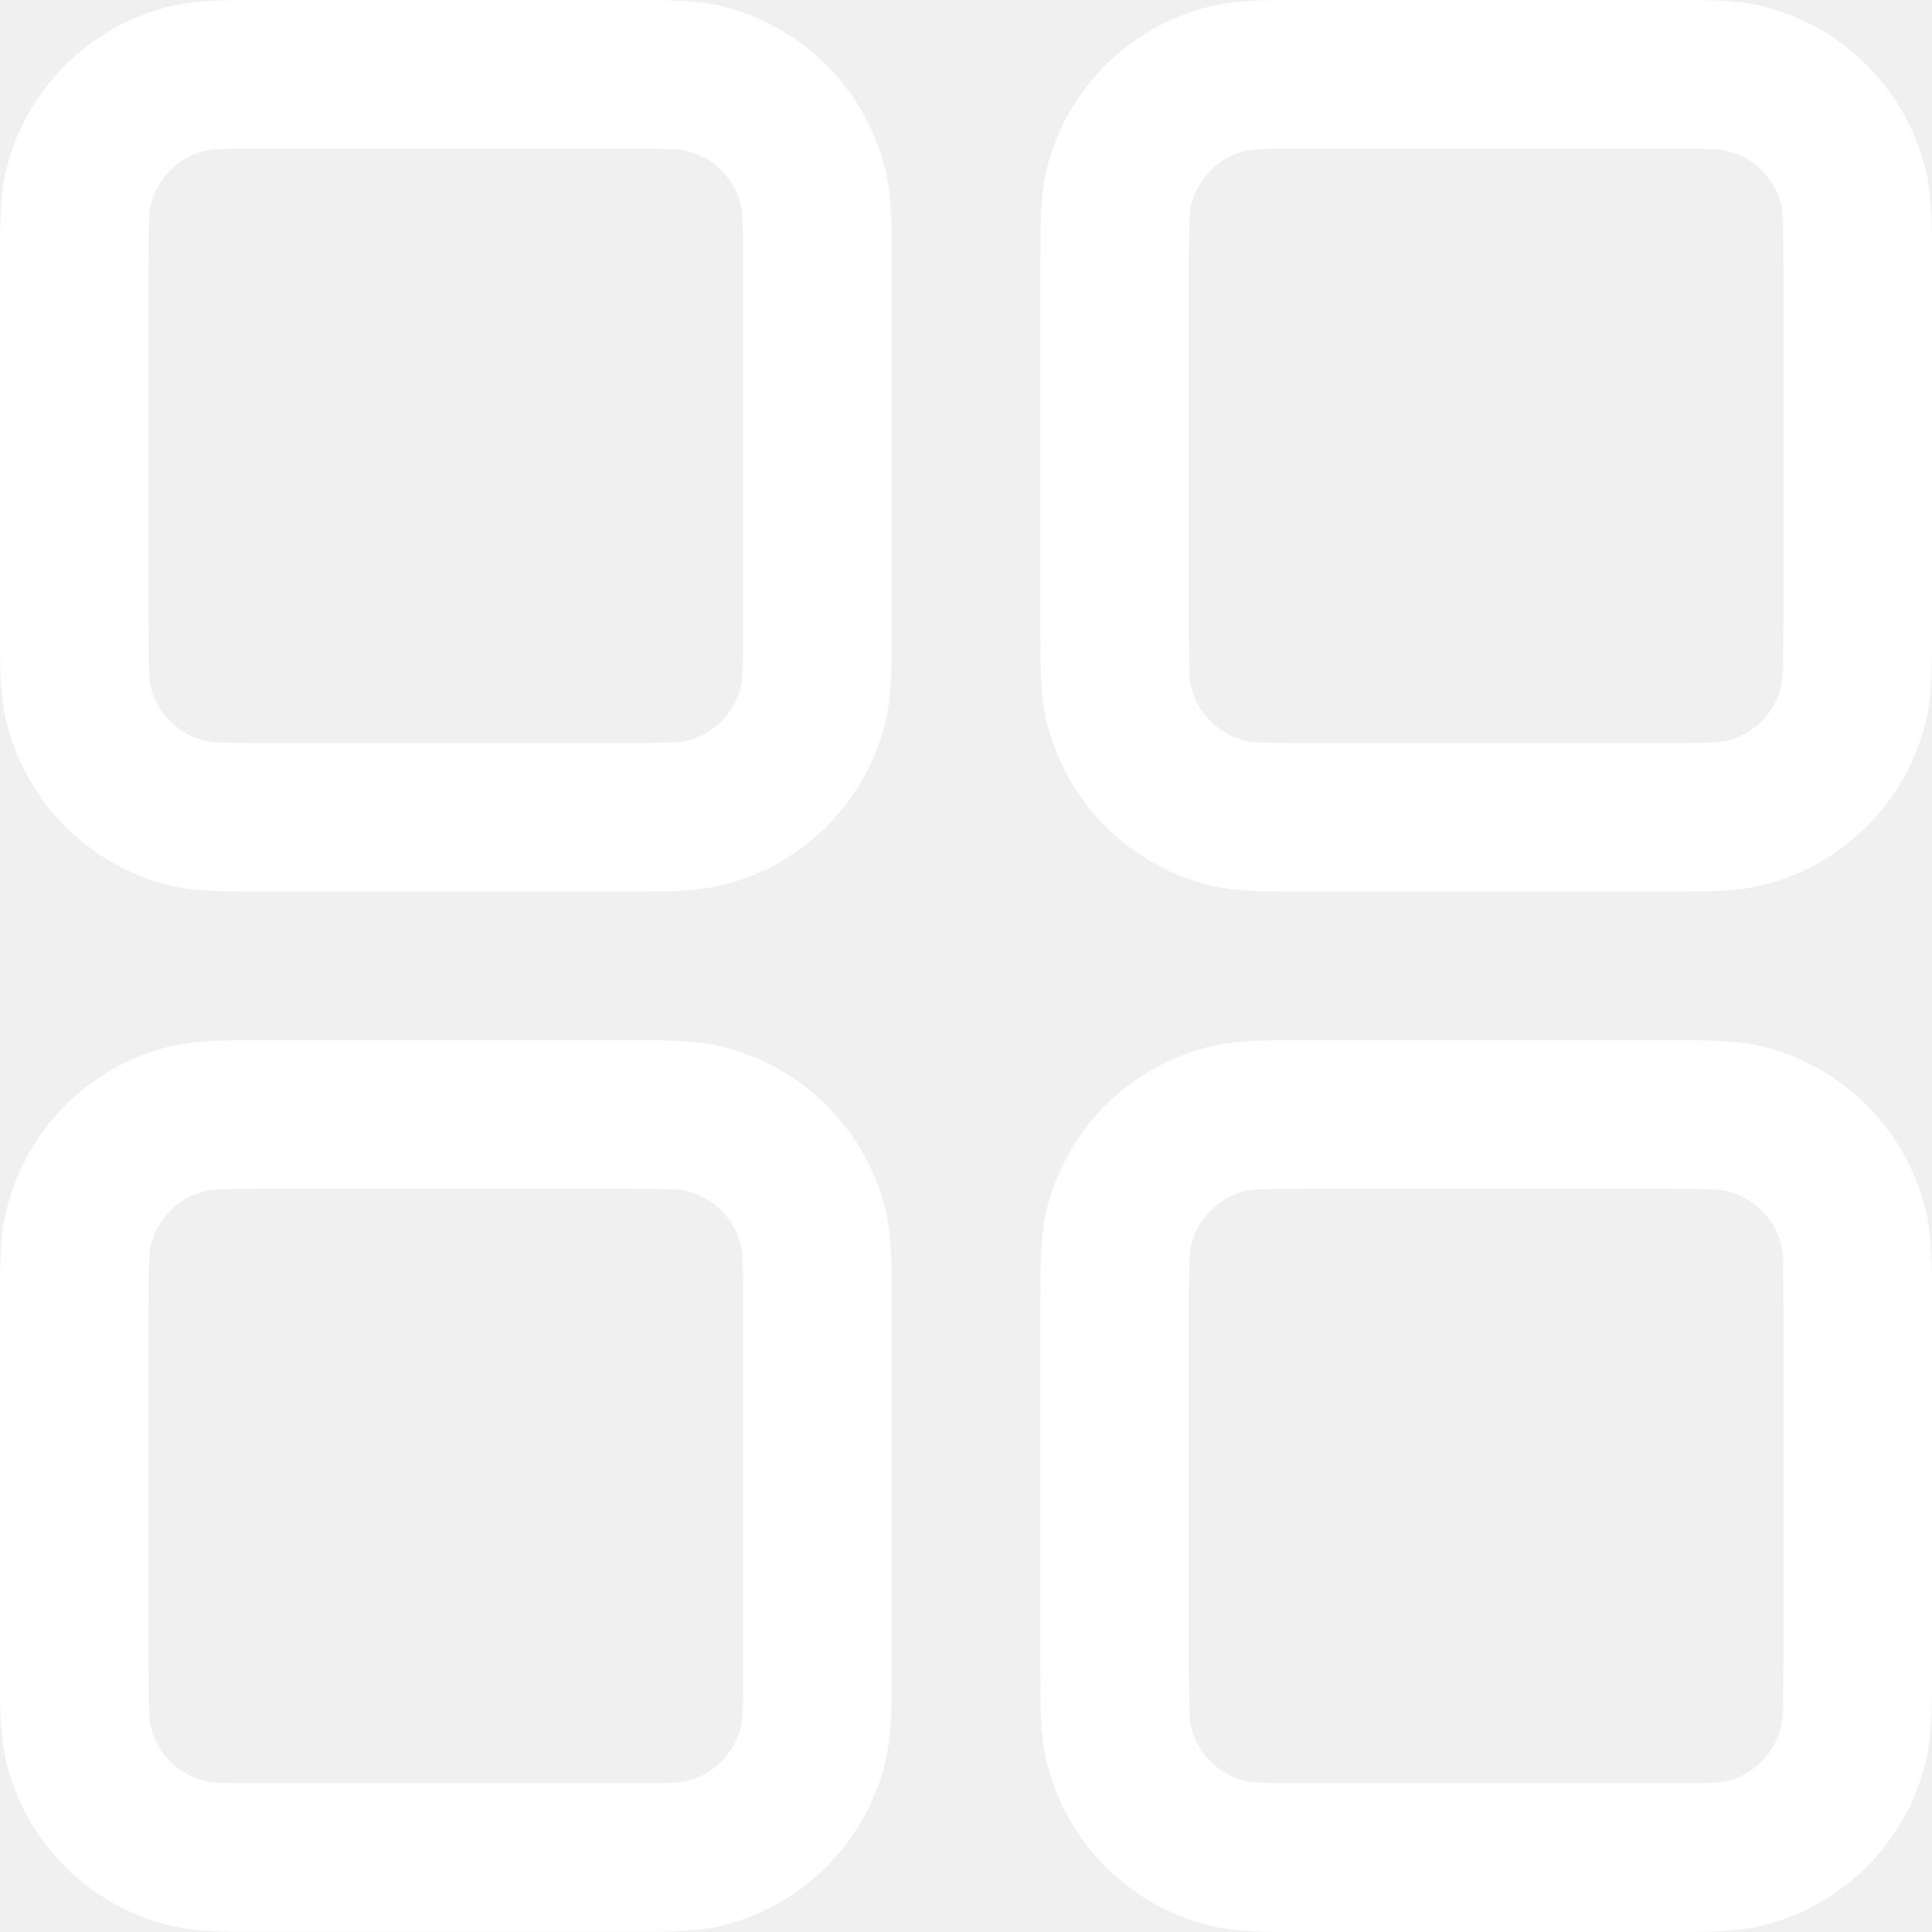
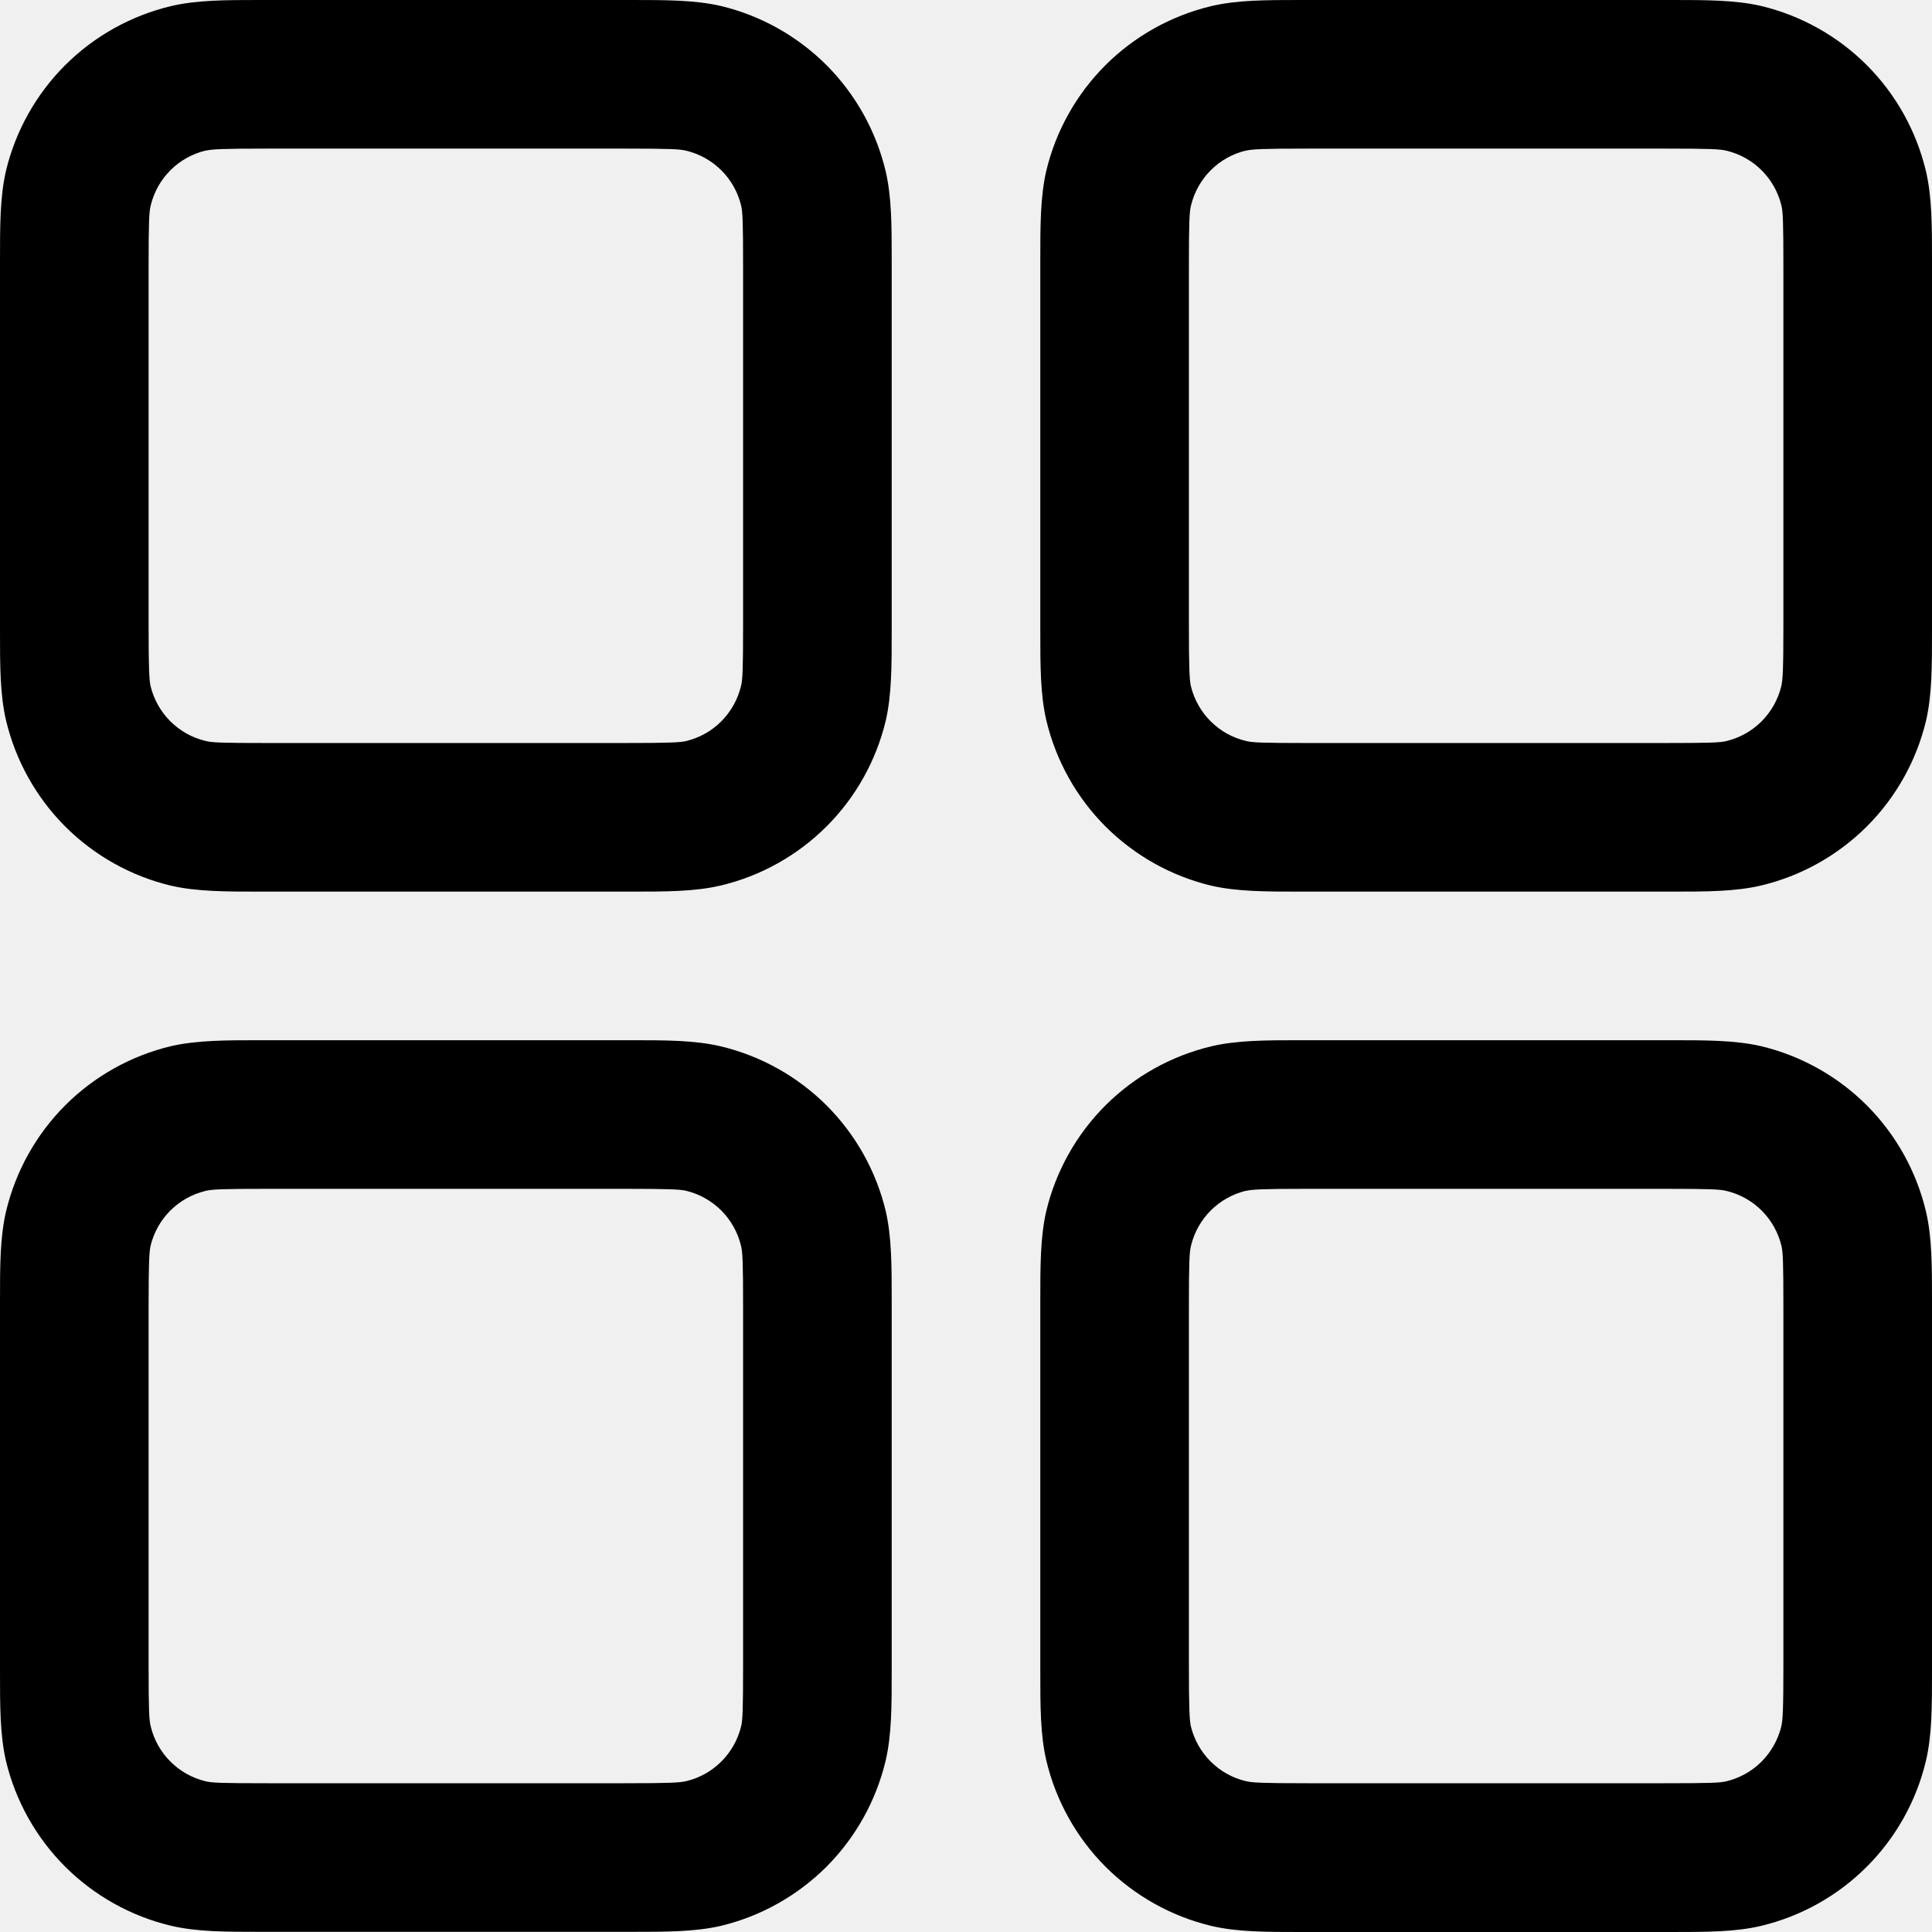
<svg xmlns="http://www.w3.org/2000/svg" width="24" height="24" viewBox="0 0 24 24" fill="none">
-   <path fill-rule="evenodd" clip-rule="evenodd" d="M3.323 0H3.231C2.808 0 2.444 1.37539e-08 2.123 0.076C1.626 0.195 1.171 0.449 0.809 0.81C0.448 1.171 0.193 1.626 0.074 2.123C-6.87746e-08 2.444 0 2.806 0 3.231V7.846C0 8.268 1.37549e-08 8.632 0.076 8.953C0.195 9.45 0.449 9.905 0.81 10.267C1.171 10.628 1.626 10.883 2.123 11.002C2.444 11.076 2.806 11.076 3.231 11.076H7.846C8.269 11.076 8.633 11.076 8.954 11C9.451 10.882 9.906 10.627 10.268 10.266C10.629 9.905 10.884 9.45 11.003 8.953C11.077 8.632 11.077 8.27 11.077 7.846V3.231C11.077 2.808 11.077 2.444 11.001 2.123C10.882 1.626 10.628 1.171 10.267 0.809C9.905 0.448 9.451 0.193 8.954 0.074C8.633 -6.87693e-08 8.271 0 7.846 0H3.323ZM2.553 1.872C2.633 1.853 2.756 1.846 3.323 1.846H7.754C8.322 1.846 8.444 1.852 8.524 1.872C8.69 1.912 8.841 1.996 8.962 2.117C9.082 2.237 9.167 2.389 9.207 2.555C9.225 2.632 9.231 2.754 9.231 3.323V7.753C9.231 8.322 9.225 8.444 9.205 8.523C9.165 8.689 9.08 8.84 8.96 8.961C8.839 9.082 8.688 9.166 8.522 9.206C8.446 9.223 8.324 9.23 7.754 9.23H3.323C2.754 9.23 2.633 9.225 2.553 9.204C2.387 9.165 2.236 9.08 2.115 8.959C1.995 8.839 1.91 8.687 1.87 8.521C1.854 8.445 1.846 8.324 1.846 7.753V3.323C1.846 2.754 1.852 2.632 1.872 2.553C1.912 2.387 1.996 2.236 2.117 2.115C2.238 1.994 2.389 1.91 2.555 1.87L2.553 1.872ZM16.246 0H16.154C15.731 0 15.367 1.37539e-08 15.046 0.076C14.549 0.195 14.094 0.449 13.732 0.81C13.371 1.171 13.116 1.626 12.997 2.123C12.923 2.444 12.923 2.806 12.923 3.231V7.846C12.923 8.268 12.923 8.632 12.999 8.953C13.118 9.45 13.372 9.905 13.733 10.267C14.095 10.628 14.549 10.883 15.046 11.002C15.367 11.076 15.729 11.076 16.154 11.076H20.769C21.192 11.076 21.556 11.076 21.877 11C22.374 10.882 22.829 10.627 23.191 10.266C23.552 9.905 23.807 9.45 23.926 8.953C24 8.632 24 8.27 24 7.846V3.231C24 2.808 24 2.444 23.924 2.123C23.805 1.626 23.551 1.171 23.19 0.809C22.829 0.448 22.374 0.193 21.877 0.074C21.556 -6.87693e-08 21.194 0 20.769 0H16.246ZM15.476 1.872C15.556 1.853 15.679 1.846 16.246 1.846H20.677C21.245 1.846 21.367 1.852 21.447 1.872C21.613 1.912 21.764 1.996 21.885 2.117C22.005 2.237 22.09 2.389 22.13 2.555C22.148 2.632 22.154 2.754 22.154 3.323V7.753C22.154 8.322 22.146 8.444 22.128 8.523C22.088 8.689 22.003 8.84 21.883 8.961C21.762 9.082 21.611 9.166 21.445 9.206C21.367 9.225 21.245 9.23 20.677 9.23H16.246C15.678 9.23 15.556 9.225 15.476 9.204C15.31 9.165 15.159 9.08 15.038 8.959C14.918 8.839 14.833 8.687 14.793 8.521C14.777 8.445 14.769 8.324 14.769 7.753V3.323C14.769 2.754 14.775 2.632 14.795 2.553C14.835 2.387 14.92 2.236 15.04 2.115C15.161 1.994 15.312 1.91 15.478 1.87L15.476 1.872ZM3.231 12.922H7.846C8.269 12.922 8.633 12.922 8.954 12.998C9.451 13.117 9.906 13.371 10.268 13.732C10.629 14.093 10.884 14.548 11.003 15.045C11.077 15.366 11.077 15.728 11.077 16.153V20.768C11.077 21.19 11.077 21.554 11.001 21.875C10.882 22.372 10.628 22.827 10.267 23.189C9.905 23.55 9.451 23.805 8.954 23.924C8.633 23.998 8.271 23.998 7.846 23.998H3.231C2.808 23.998 2.444 23.998 2.123 23.922C1.626 23.804 1.171 23.549 0.809 23.188C0.448 22.827 0.193 22.372 0.074 21.875C-6.87746e-08 21.554 0 21.192 0 20.768V16.153C0 15.73 1.37549e-08 15.366 0.076 15.045C0.195 14.548 0.449 14.093 0.81 13.731C1.171 13.37 1.626 13.115 2.123 12.996C2.444 12.922 2.806 12.922 3.231 12.922ZM3.323 14.768C2.754 14.768 2.633 14.774 2.553 14.794C2.387 14.834 2.236 14.918 2.115 15.039C1.995 15.159 1.91 15.311 1.87 15.477C1.854 15.553 1.846 15.675 1.846 16.245V20.675C1.846 21.244 1.852 21.366 1.872 21.445C1.912 21.611 1.996 21.762 2.117 21.883C2.238 22.004 2.389 22.088 2.555 22.128C2.633 22.147 2.754 22.152 3.323 22.152H7.754C8.322 22.152 8.444 22.145 8.524 22.126C8.69 22.087 8.841 22.002 8.962 21.881C9.082 21.761 9.167 21.609 9.207 21.443C9.225 21.366 9.231 21.244 9.231 20.675V16.245C9.231 15.676 9.225 15.555 9.205 15.475C9.165 15.309 9.08 15.158 8.96 15.037C8.839 14.917 8.688 14.832 8.522 14.792C8.446 14.775 8.324 14.768 7.754 14.768H3.323ZM16.246 12.922H16.154C15.731 12.922 15.367 12.922 15.046 12.998C14.549 13.117 14.094 13.371 13.732 13.732C13.371 14.093 13.116 14.548 12.997 15.045C12.923 15.366 12.923 15.728 12.923 16.153V20.768C12.923 21.19 12.923 21.554 12.999 21.875C13.118 22.372 13.372 22.827 13.733 23.189C14.095 23.55 14.549 23.805 15.046 23.924C15.367 24 15.731 24 16.154 24H20.769C21.192 24 21.556 24 21.877 23.924C22.374 23.805 22.828 23.551 23.189 23.19C23.551 22.828 23.805 22.374 23.924 21.877C24 21.556 24 21.192 24 20.77V16.153C24 15.73 24 15.366 23.924 15.045C23.805 14.548 23.551 14.093 23.19 13.731C22.829 13.37 22.374 13.115 21.877 12.996C21.556 12.922 21.194 12.922 20.769 12.922H16.246ZM15.476 14.794C15.556 14.775 15.679 14.768 16.246 14.768H20.677C21.245 14.768 21.367 14.774 21.447 14.794C21.613 14.834 21.764 14.918 21.885 15.039C22.005 15.159 22.09 15.311 22.13 15.477C22.148 15.555 22.154 15.676 22.154 16.245V20.675C22.154 21.244 22.146 21.366 22.128 21.445C22.088 21.611 22.003 21.762 21.883 21.883C21.762 22.004 21.611 22.088 21.445 22.128C21.367 22.147 21.245 22.152 20.677 22.152H16.246C15.678 22.152 15.556 22.145 15.476 22.126C15.31 22.087 15.159 22.002 15.038 21.881C14.918 21.761 14.833 21.609 14.793 21.443C14.777 21.368 14.769 21.246 14.769 20.675V16.245C14.769 15.676 14.775 15.555 14.795 15.475C14.835 15.309 14.92 15.158 15.04 15.037C15.161 14.917 15.312 14.832 15.478 14.792L15.476 14.794Z" fill="white" />
+   <path fill-rule="evenodd" clip-rule="evenodd" d="M3.323 0H3.231C2.808 0 2.444 1.37539e-08 2.123 0.076C1.626 0.195 1.171 0.449 0.809 0.81C0.448 1.171 0.193 1.626 0.074 2.123C-6.87746e-08 2.444 0 2.806 0 3.231V7.846C0 8.268 1.37549e-08 8.632 0.076 8.953C0.195 9.45 0.449 9.905 0.81 10.267C1.171 10.628 1.626 10.883 2.123 11.002C2.444 11.076 2.806 11.076 3.231 11.076H7.846C8.269 11.076 8.633 11.076 8.954 11C9.451 10.882 9.906 10.627 10.268 10.266C10.629 9.905 10.884 9.45 11.003 8.953C11.077 8.632 11.077 8.27 11.077 7.846V3.231C11.077 2.808 11.077 2.444 11.001 2.123C10.882 1.626 10.628 1.171 10.267 0.809C9.905 0.448 9.451 0.193 8.954 0.074C8.633 -6.87693e-08 8.271 0 7.846 0H3.323ZM2.553 1.872C2.633 1.853 2.756 1.846 3.323 1.846H7.754C8.322 1.846 8.444 1.852 8.524 1.872C8.69 1.912 8.841 1.996 8.962 2.117C9.082 2.237 9.167 2.389 9.207 2.555C9.225 2.632 9.231 2.754 9.231 3.323V7.753C9.231 8.322 9.225 8.444 9.205 8.523C9.165 8.689 9.08 8.84 8.96 8.961C8.839 9.082 8.688 9.166 8.522 9.206C8.446 9.223 8.324 9.23 7.754 9.23H3.323C2.754 9.23 2.633 9.225 2.553 9.204C2.387 9.165 2.236 9.08 2.115 8.959C1.995 8.839 1.91 8.687 1.87 8.521C1.854 8.445 1.846 8.324 1.846 7.753V3.323C1.846 2.754 1.852 2.632 1.872 2.553C1.912 2.387 1.996 2.236 2.117 2.115C2.238 1.994 2.389 1.91 2.555 1.87L2.553 1.872ZM16.246 0H16.154C15.731 0 15.367 1.37539e-08 15.046 0.076C14.549 0.195 14.094 0.449 13.732 0.81C13.371 1.171 13.116 1.626 12.997 2.123C12.923 2.444 12.923 2.806 12.923 3.231V7.846C12.923 8.268 12.923 8.632 12.999 8.953C13.118 9.45 13.372 9.905 13.733 10.267C14.095 10.628 14.549 10.883 15.046 11.002C15.367 11.076 15.729 11.076 16.154 11.076H20.769C21.192 11.076 21.556 11.076 21.877 11C22.374 10.882 22.829 10.627 23.191 10.266C23.552 9.905 23.807 9.45 23.926 8.953C24 8.632 24 8.27 24 7.846V3.231C24 2.808 24 2.444 23.924 2.123C23.805 1.626 23.551 1.171 23.19 0.809C22.829 0.448 22.374 0.193 21.877 0.074C21.556 -6.87693e-08 21.194 0 20.769 0H16.246ZM15.476 1.872C15.556 1.853 15.679 1.846 16.246 1.846H20.677C21.245 1.846 21.367 1.852 21.447 1.872C21.613 1.912 21.764 1.996 21.885 2.117C22.005 2.237 22.09 2.389 22.13 2.555C22.148 2.632 22.154 2.754 22.154 3.323V7.753C22.154 8.322 22.146 8.444 22.128 8.523C22.088 8.689 22.003 8.84 21.883 8.961C21.762 9.082 21.611 9.166 21.445 9.206C21.367 9.225 21.245 9.23 20.677 9.23H16.246C15.678 9.23 15.556 9.225 15.476 9.204C15.31 9.165 15.159 9.08 15.038 8.959C14.918 8.839 14.833 8.687 14.793 8.521C14.777 8.445 14.769 8.324 14.769 7.753V3.323C14.769 2.754 14.775 2.632 14.795 2.553C14.835 2.387 14.92 2.236 15.04 2.115C15.161 1.994 15.312 1.91 15.478 1.87L15.476 1.872ZM3.231 12.922H7.846C8.269 12.922 8.633 12.922 8.954 12.998C9.451 13.117 9.906 13.371 10.268 13.732C10.629 14.093 10.884 14.548 11.003 15.045C11.077 15.366 11.077 15.728 11.077 16.153V20.768C11.077 21.19 11.077 21.554 11.001 21.875C10.882 22.372 10.628 22.827 10.267 23.189C9.905 23.55 9.451 23.805 8.954 23.924C8.633 23.998 8.271 23.998 7.846 23.998H3.231C2.808 23.998 2.444 23.998 2.123 23.922C1.626 23.804 1.171 23.549 0.809 23.188C0.448 22.827 0.193 22.372 0.074 21.875C-6.87746e-08 21.554 0 21.192 0 20.768V16.153C0 15.73 1.37549e-08 15.366 0.076 15.045C0.195 14.548 0.449 14.093 0.81 13.731C1.171 13.37 1.626 13.115 2.123 12.996C2.444 12.922 2.806 12.922 3.231 12.922ZM3.323 14.768C2.754 14.768 2.633 14.774 2.553 14.794C2.387 14.834 2.236 14.918 2.115 15.039C1.995 15.159 1.91 15.311 1.87 15.477C1.854 15.553 1.846 15.675 1.846 16.245V20.675C1.846 21.244 1.852 21.366 1.872 21.445C1.912 21.611 1.996 21.762 2.117 21.883C2.238 22.004 2.389 22.088 2.555 22.128C2.633 22.147 2.754 22.152 3.323 22.152H7.754C8.322 22.152 8.444 22.145 8.524 22.126C8.69 22.087 8.841 22.002 8.962 21.881C9.082 21.761 9.167 21.609 9.207 21.443C9.225 21.366 9.231 21.244 9.231 20.675V16.245C9.231 15.676 9.225 15.555 9.205 15.475C9.165 15.309 9.08 15.158 8.96 15.037C8.839 14.917 8.688 14.832 8.522 14.792C8.446 14.775 8.324 14.768 7.754 14.768H3.323ZM16.246 12.922H16.154C15.731 12.922 15.367 12.922 15.046 12.998C14.549 13.117 14.094 13.371 13.732 13.732C13.371 14.093 13.116 14.548 12.997 15.045C12.923 15.366 12.923 15.728 12.923 16.153V20.768C12.923 21.19 12.923 21.554 12.999 21.875C13.118 22.372 13.372 22.827 13.733 23.189C14.095 23.55 14.549 23.805 15.046 23.924C15.367 24 15.731 24 16.154 24H20.769C21.192 24 21.556 24 21.877 23.924C22.374 23.805 22.828 23.551 23.189 23.19C23.551 22.828 23.805 22.374 23.924 21.877C24 21.556 24 21.192 24 20.77V16.153C24 15.73 24 15.366 23.924 15.045C23.805 14.548 23.551 14.093 23.19 13.731C22.829 13.37 22.374 13.115 21.877 12.996C21.556 12.922 21.194 12.922 20.769 12.922H16.246ZM15.476 14.794C15.556 14.775 15.679 14.768 16.246 14.768H20.677C21.245 14.768 21.367 14.774 21.447 14.794C21.613 14.834 21.764 14.918 21.885 15.039C22.005 15.159 22.09 15.311 22.13 15.477C22.148 15.555 22.154 15.676 22.154 16.245V20.675C22.154 21.244 22.146 21.366 22.128 21.445C22.088 21.611 22.003 21.762 21.883 21.883C21.762 22.004 21.611 22.088 21.445 22.128C21.367 22.147 21.245 22.152 20.677 22.152H16.246C15.678 22.152 15.556 22.145 15.476 22.126C15.31 22.087 15.159 22.002 15.038 21.881C14.918 21.761 14.833 21.609 14.793 21.443C14.777 21.368 14.769 21.246 14.769 20.675V16.245C14.769 15.676 14.775 15.555 14.795 15.475C14.835 15.309 14.92 15.158 15.04 15.037C15.161 14.917 15.312 14.832 15.478 14.792L15.476 14.794Z" fill="currentColor" />
</svg>
